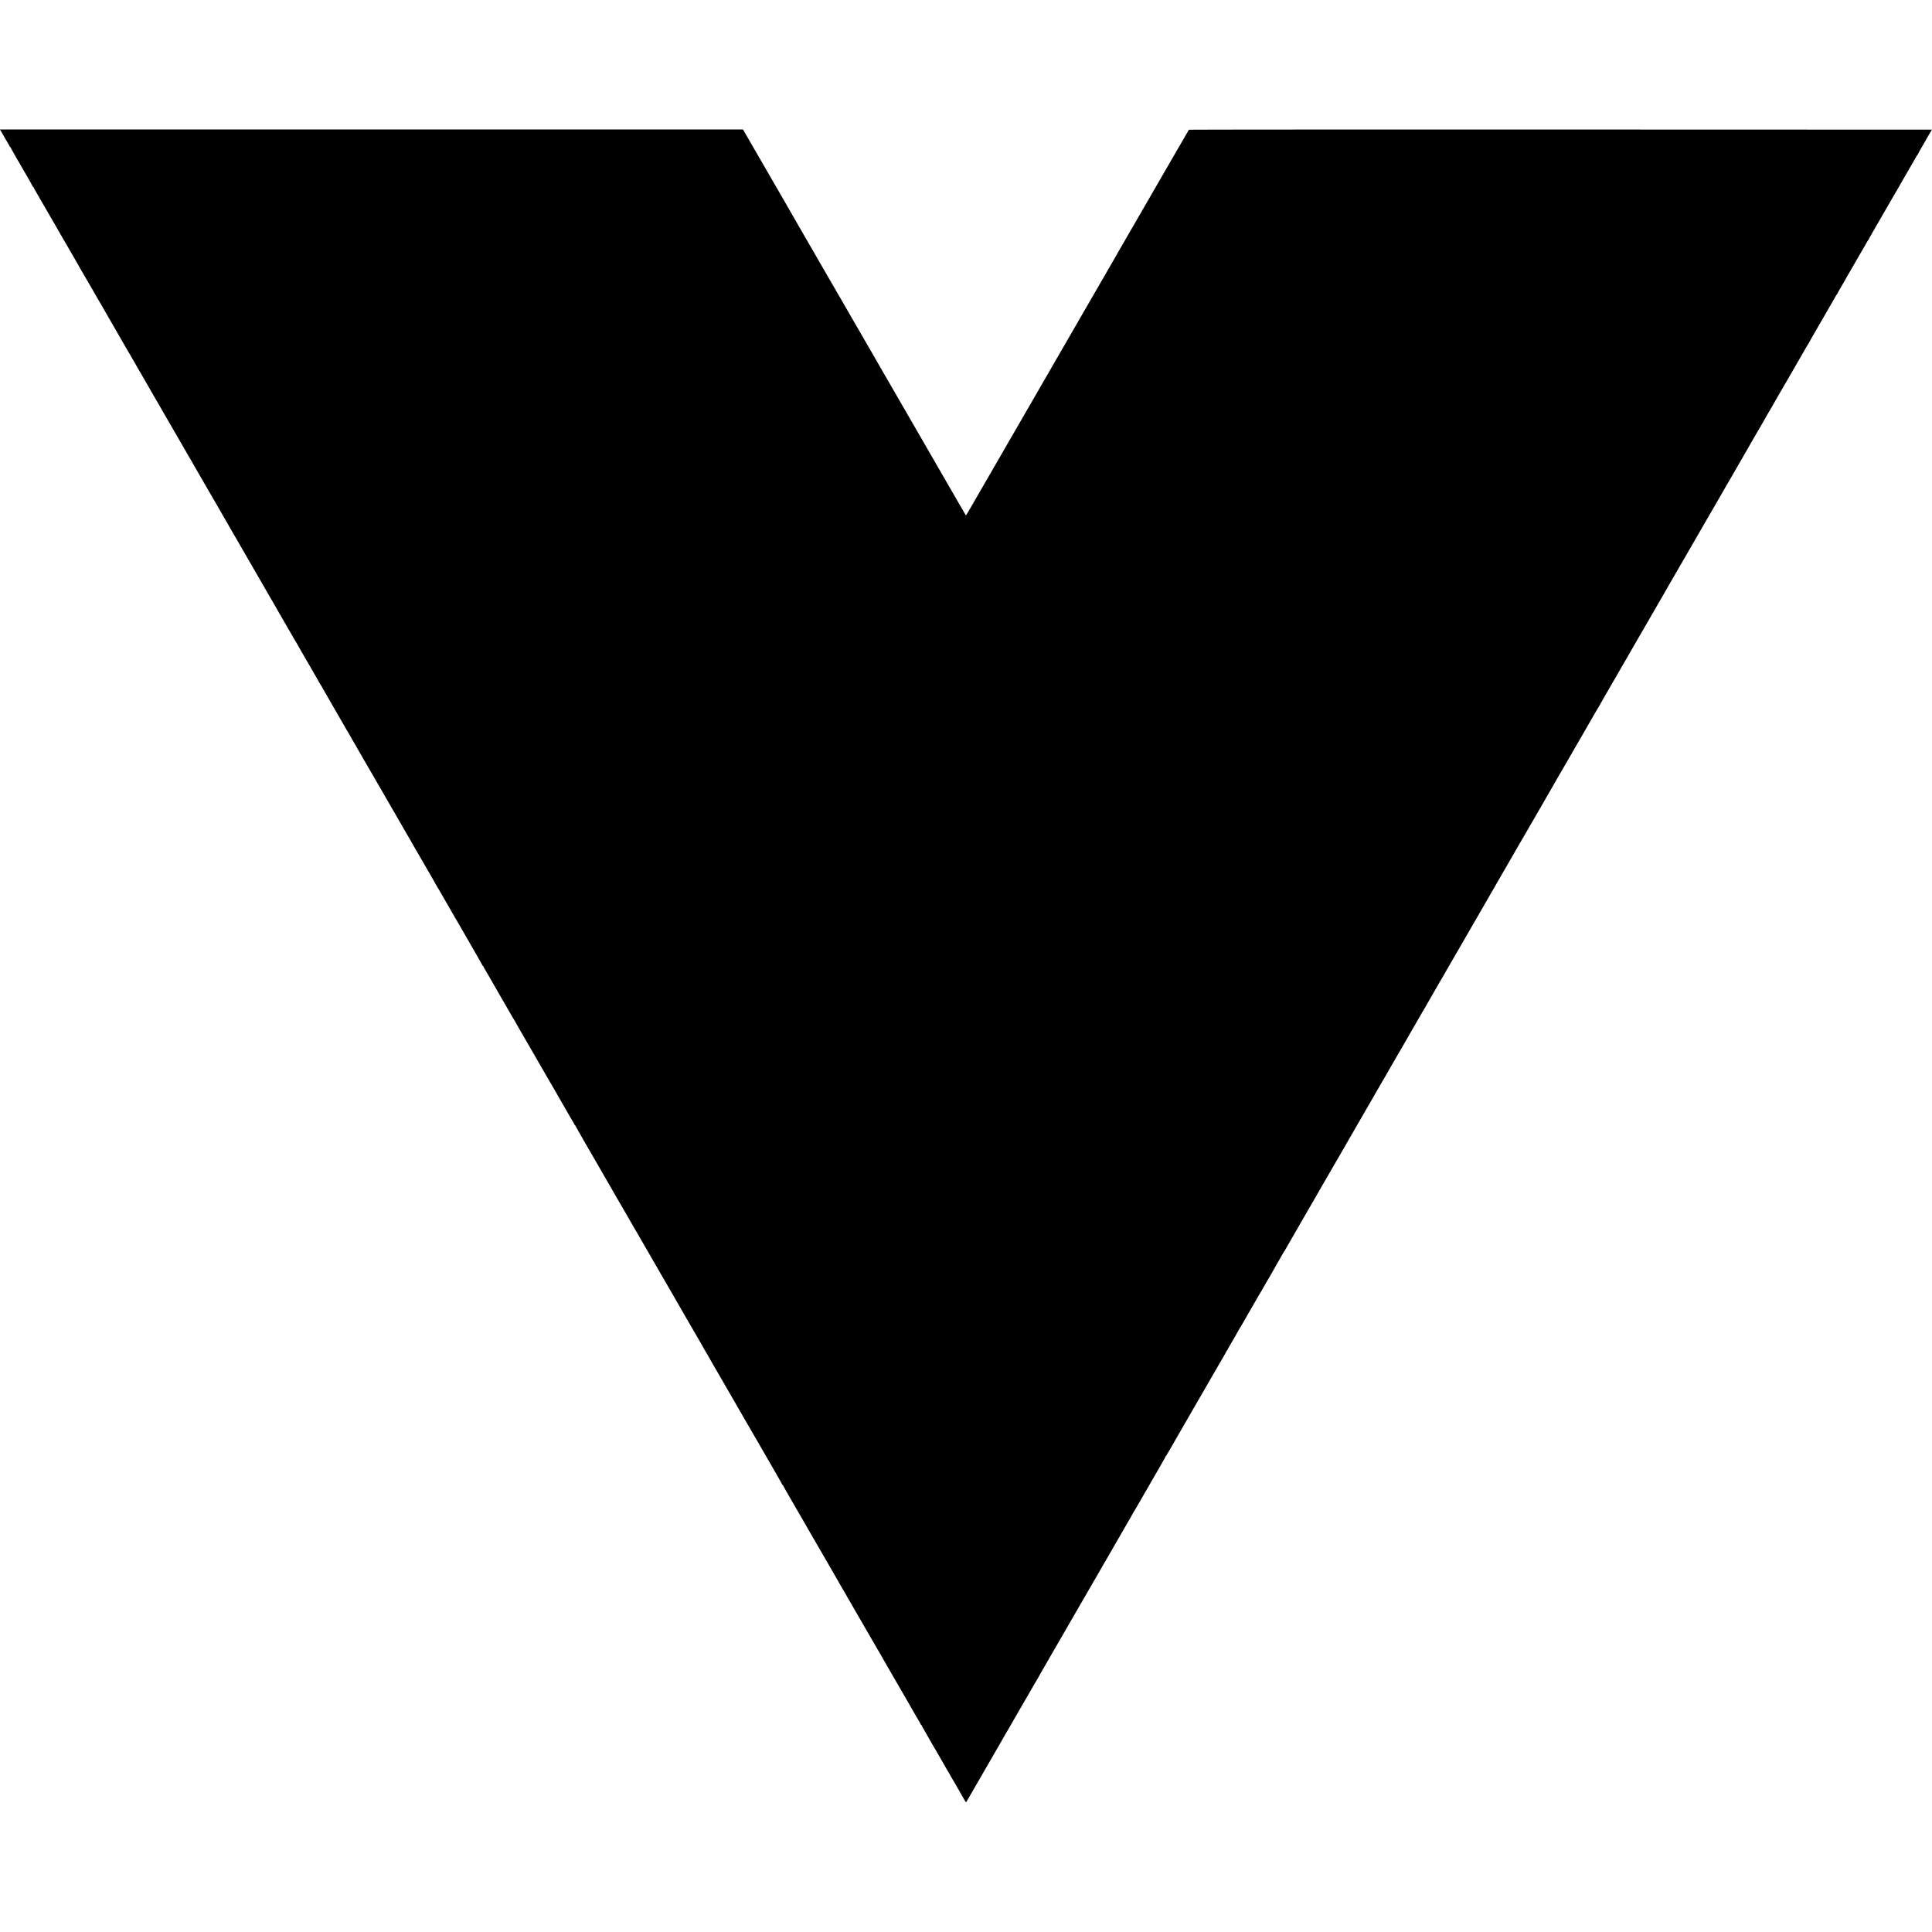
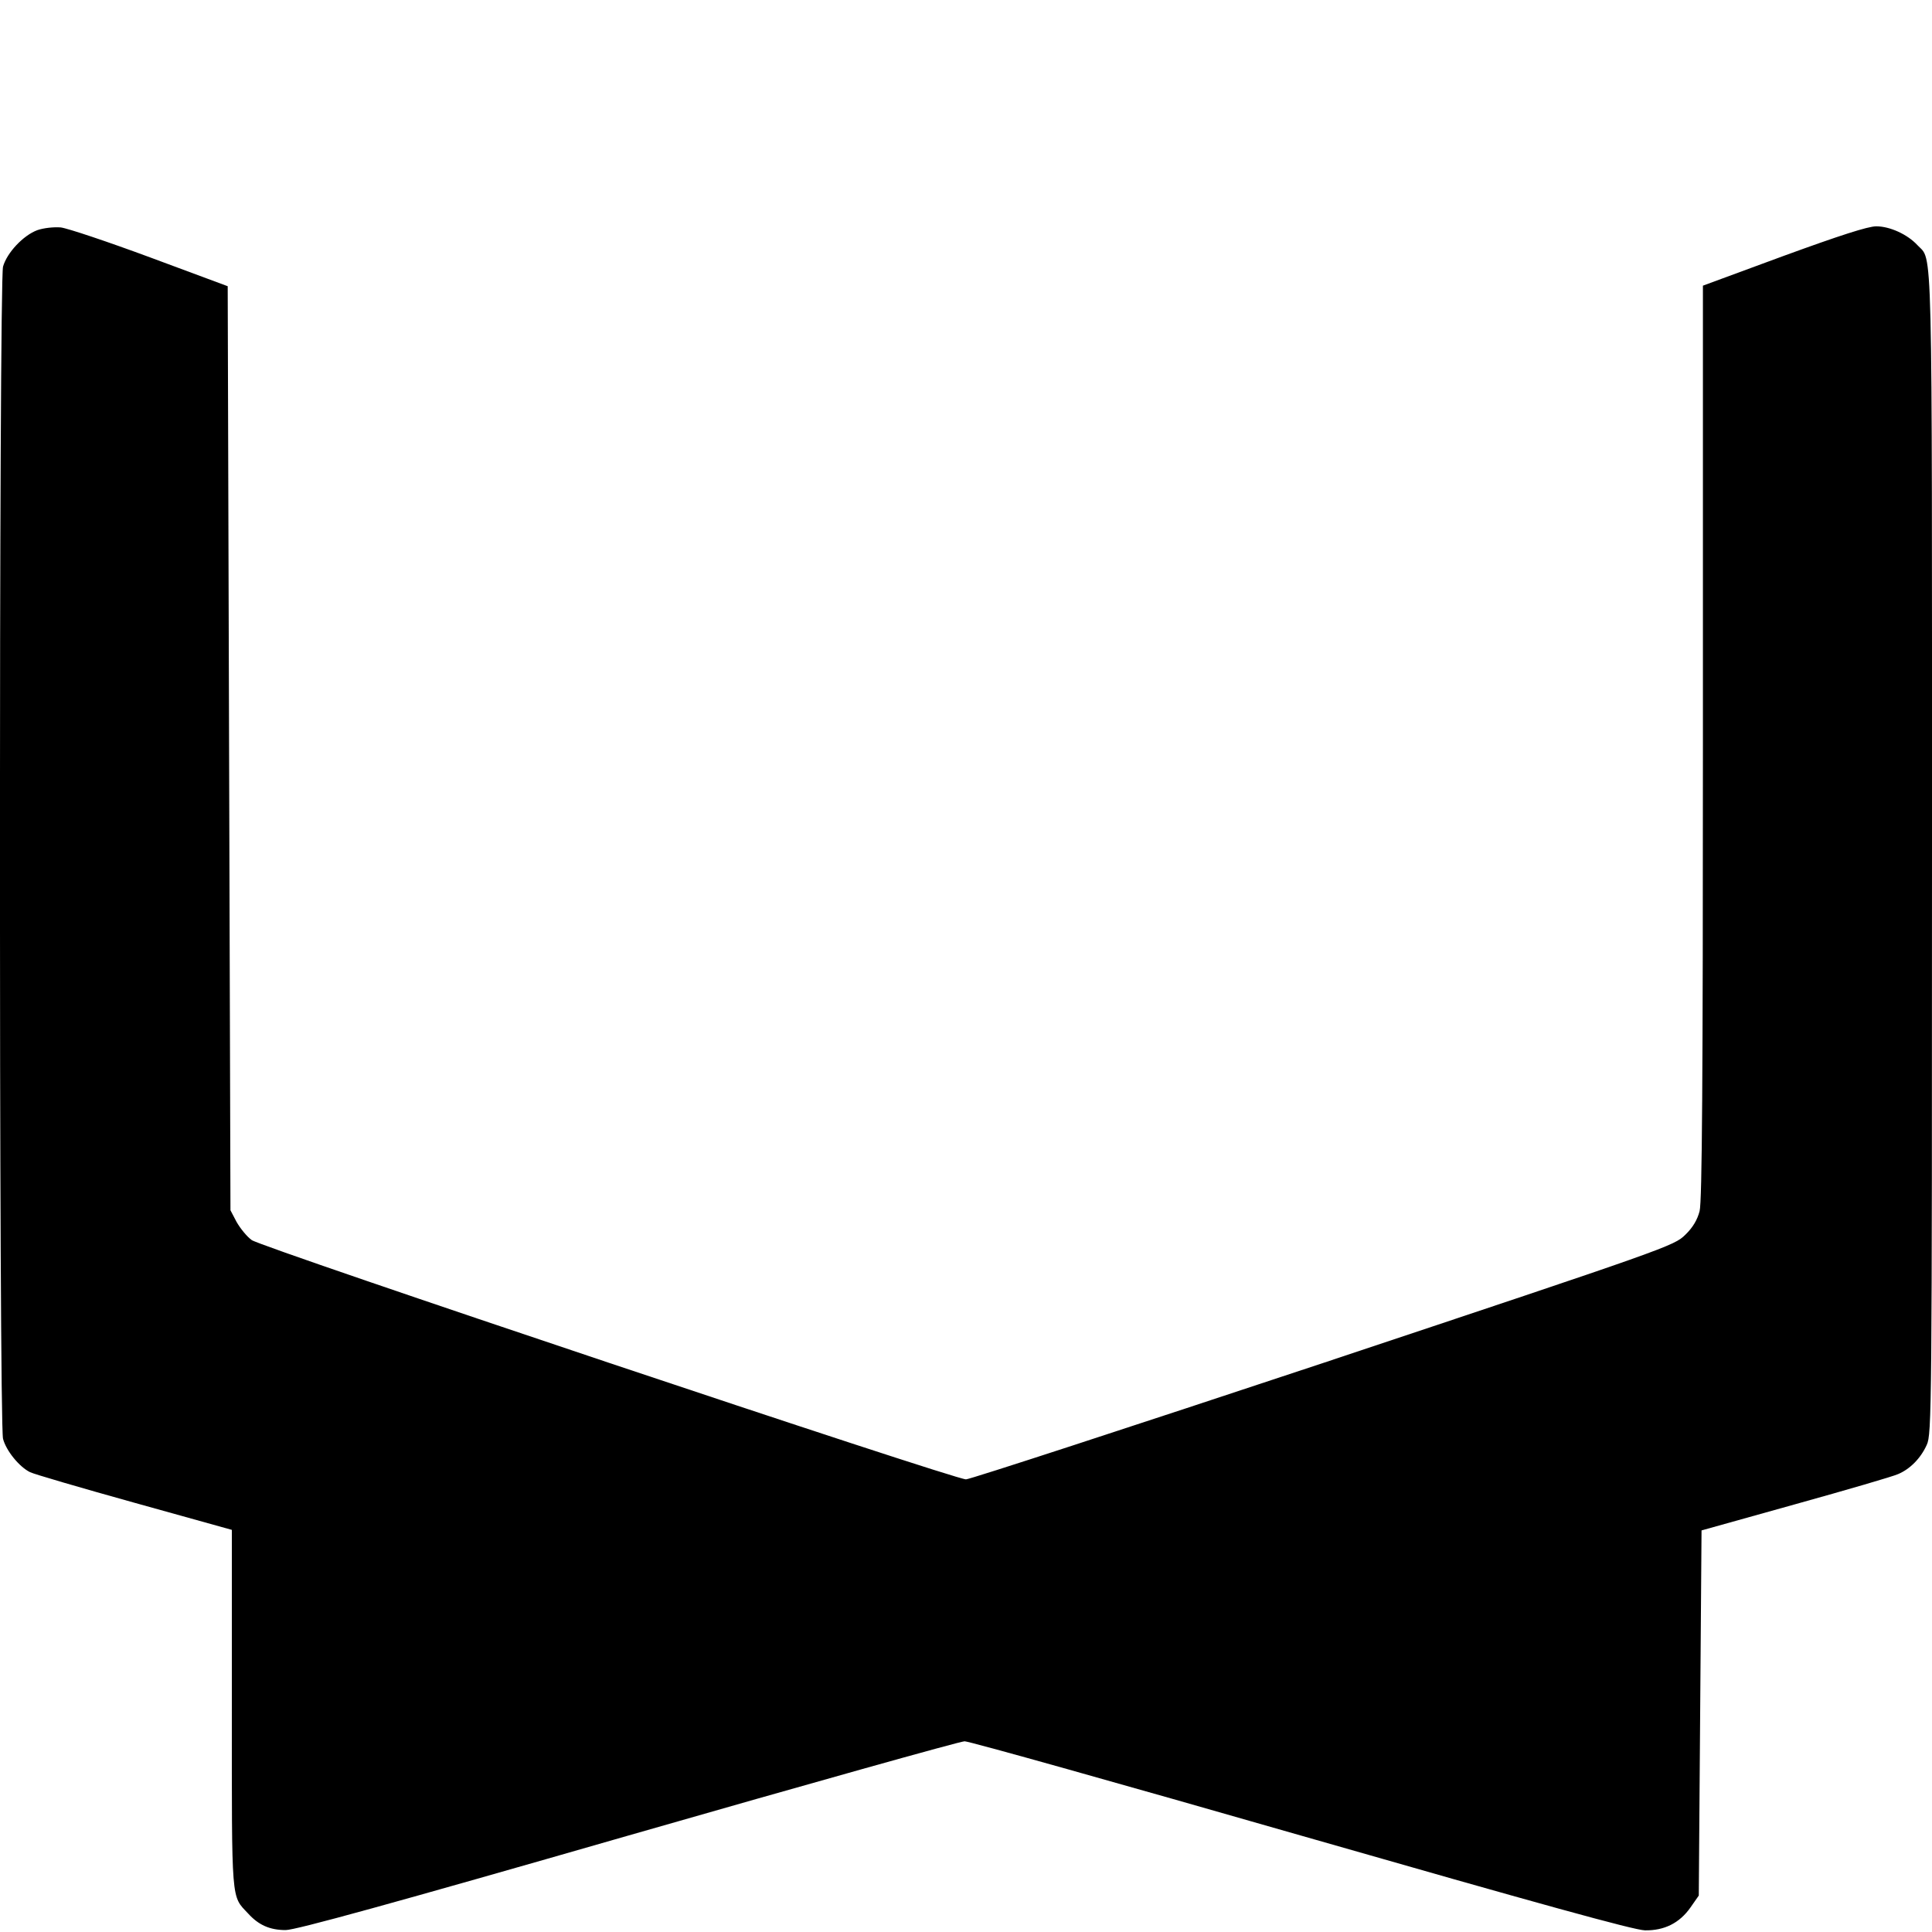
- <svg xmlns="http://www.w3.org/2000/svg" version="1.0" width="16pt" height="16pt" viewBox="0 0 16 16" preserveAspectRatio="xMidYMid meet">
-   <g transform="translate(0,16) scale(0.00032,-0.00032)" fill="#000000" stroke="none">
-     <path d="M18 46618 c45 -75 122 -207 122 -211 0 -2 25 -45 55 -95 30 -50 55 -96 55 -102 0 -5 5 -10 10 -10 6 0 10 -4 10 -9 0 -5 73 -135 161 -288 89 -153 173 -298 187 -323 14 -25 32 -57 41 -72 88 -149 187 -324 189 -335 2 -7 8 -13 13 -13 5 0 9 -4 9 -10 0 -5 46 -89 103 -187 175 -302 490 -846 507 -876 8 -16 20 -36 25 -45 28 -46 290 -498 339 -585 13 -23 74 -129 136 -236 61 -107 123 -215 137 -240 14 -25 29 -50 33 -56 5 -5 23 -37 40 -70 18 -33 38 -67 44 -75 11 -16 21 -33 63 -109 14 -25 29 -50 33 -56 4 -5 21 -35 38 -65 55 -100 261 -455 269 -465 4 -5 14 -21 20 -35 15 -29 41 -75 103 -180 24 -41 52 -88 60 -105 9 -16 57 -100 107 -185 112 -193 362 -626 380 -660 8 -14 23 -38 33 -55 11 -16 23 -37 27 -45 4 -8 26 -46 48 -85 23 -38 53 -90 67 -115 46 -81 64 -113 178 -310 62 -107 121 -210 132 -227 37 -67 56 -99 85 -148 16 -27 32 -57 36 -65 4 -8 15 -27 25 -42 9 -15 53 -89 96 -165 44 -76 177 -307 296 -513 120 -206 268 -463 330 -570 131 -227 117 -203 200 -348 36 -62 73 -125 82 -140 10 -15 21 -34 25 -42 4 -8 20 -37 36 -65 17 -27 38 -65 48 -82 49 -85 64 -111 87 -153 13 -25 28 -49 32 -55 4 -5 78 -134 165 -285 87 -151 166 -288 176 -305 10 -16 26 -43 35 -59 9 -17 125 -217 257 -445 132 -229 253 -441 270 -471 17 -30 45 -79 64 -108 18 -29 33 -54 33 -57 0 -2 20 -37 44 -77 24 -40 123 -212 221 -383 97 -170 190 -330 205 -355 16 -25 39 -65 53 -90 13 -25 81 -144 152 -265 70 -121 137 -238 150 -260 12 -22 37 -65 55 -95 18 -30 43 -73 55 -95 12 -22 48 -85 80 -140 77 -132 163 -280 190 -330 13 -22 71 -123 130 -225 59 -102 116 -199 126 -217 10 -17 29 -50 43 -72 15 -22 26 -43 26 -45 0 -2 27 -50 60 -106 33 -56 60 -103 60 -105 0 -2 55 -98 90 -155 8 -14 182 -316 239 -414 13 -22 45 -79 72 -124 27 -46 49 -86 49 -89 0 -2 14 -24 30 -48 16 -24 30 -46 30 -49 0 -5 74 -135 100 -176 5 -8 24 -42 43 -75 50 -88 58 -101 262 -455 104 -179 199 -345 213 -370 14 -25 28 -49 32 -55 4 -5 17 -26 28 -45 10 -19 62 -109 114 -200 114 -197 133 -230 170 -295 16 -27 33 -57 38 -65 17 -28 96 -165 103 -180 4 -8 16 -28 26 -45 10 -16 77 -131 148 -255 72 -124 181 -313 243 -420 62 -107 121 -209 131 -227 35 -62 323 -560 392 -678 38 -66 83 -145 100 -175 16 -30 33 -59 37 -65 4 -5 17 -27 29 -47 34 -61 56 -100 90 -156 17 -29 31 -55 31 -57 0 -2 17 -32 39 -67 21 -35 134 -229 251 -433 117 -203 235 -407 261 -451 27 -45 49 -85 49 -88 0 -4 8 -19 19 -34 15 -21 200 -341 309 -533 10 -19 33 -58 51 -87 17 -29 31 -54 31 -56 0 -2 25 -44 55 -94 30 -50 55 -95 55 -98 0 -4 6 -15 14 -23 7 -9 27 -41 43 -71 17 -30 170 -297 342 -594 171 -296 311 -542 311 -547 0 -5 5 -9 10 -9 6 0 10 -4 10 -10 0 -5 22 -47 49 -92 27 -46 58 -99 68 -118 24 -43 81 -140 93 -160 5 -8 66 -114 135 -235 69 -121 130 -227 135 -235 12 -21 259 -447 283 -490 10 -19 28 -47 38 -62 11 -14 19 -29 19 -32 0 -3 37 -69 83 -148 99 -170 305 -526 337 -583 13 -22 31 -53 41 -70 11 -16 22 -37 26 -45 7 -14 82 -146 103 -180 14 -24 181 -311 205 -355 13 -22 46 -80 75 -130 29 -49 64 -110 78 -135 14 -25 51 -88 82 -140 31 -52 59 -102 63 -110 4 -8 18 -33 31 -55 205 -353 284 -489 309 -535 17 -30 45 -78 62 -106 18 -28 36 -60 39 -72 4 -12 12 -22 17 -22 5 0 9 -4 9 -10 0 -5 109 -197 241 -427 133 -230 250 -431 259 -448 51 -90 222 -385 280 -485 37 -63 78 -135 92 -160 14 -25 67 -117 118 -205 51 -88 101 -175 111 -193 34 -58 55 -95 149 -257 51 -88 101 -173 110 -190 9 -16 76 -131 147 -255 72 -124 140 -241 151 -260 61 -108 281 -489 355 -615 38 -66 77 -133 87 -150 35 -63 91 -161 100 -175 14 -23 99 -169 128 -220 54 -97 135 -235 142 -245 4 -5 20 -32 35 -60 26 -48 238 -416 276 -480 10 -16 26 -46 37 -65 30 -53 382 -661 403 -695 10 -16 22 -37 26 -45 4 -8 26 -48 50 -88 24 -41 43 -75 43 -77 0 -2 22 -40 50 -85 27 -45 50 -84 50 -86 0 -3 38 -69 83 -147 84 -142 302 -520 340 -587 10 -19 34 -60 52 -90 18 -30 44 -75 57 -100 14 -25 45 -79 70 -120 25 -41 56 -96 70 -121 14 -25 77 -133 138 -240 62 -107 122 -210 132 -229 25 -43 310 -535 337 -581 11 -19 26 -45 34 -59 17 -32 238 -414 266 -460 11 -19 24 -41 28 -49 3 -7 75 -133 160 -278 84 -146 153 -269 153 -274 0 -5 5 -9 10 -9 6 0 10 -4 10 -10 0 -5 82 -150 181 -322 182 -314 201 -346 240 -415 12 -21 80 -139 152 -263 71 -124 141 -245 155 -270 14 -25 28 -49 32 -55 6 -8 145 -248 220 -380 37 -66 209 -362 229 -395 11 -19 24 -42 28 -49 4 -8 67 -118 140 -243 73 -125 133 -230 133 -233 0 -2 15 -28 33 -57 19 -29 47 -78 64 -108 17 -30 53 -93 79 -139 53 -90 82 -141 157 -272 82 -142 115 -199 381 -659 142 -245 268 -463 281 -485 12 -22 71 -125 132 -230 60 -104 172 -298 248 -430 76 -132 146 -253 156 -270 11 -16 22 -36 26 -44 3 -8 30 -54 60 -103 29 -49 53 -91 53 -93 0 -3 18 -34 40 -70 22 -36 40 -67 40 -69 0 -2 37 -66 81 -142 45 -77 98 -168 119 -204 20 -36 47 -81 58 -100 12 -19 27 -47 33 -62 6 -16 15 -28 20 -28 5 0 9 -4 9 -9 0 -6 63 -118 140 -251 77 -133 140 -243 140 -245 0 -2 18 -33 41 -70 22 -37 49 -83 60 -101 10 -19 29 -51 40 -71 25 -45 109 -189 126 -218 7 -11 17 -29 22 -40 6 -11 22 -38 35 -60 14 -22 37 -62 52 -90 14 -27 35 -62 45 -77 11 -14 19 -29 19 -32 0 -3 18 -35 40 -71 22 -36 40 -67 40 -69 0 -2 19 -35 42 -72 23 -38 55 -94 72 -124 26 -47 139 -244 171 -298 6 -9 21 -36 34 -60 28 -48 37 -51 51 -19 6 12 19 36 29 52 10 17 27 46 38 65 11 19 104 181 208 360 103 179 199 345 213 370 14 25 42 74 64 109 21 34 38 65 38 67 0 2 18 33 40 69 22 36 40 67 40 69 0 3 177 310 199 346 16 26 136 234 140 244 2 5 25 44 52 88 27 44 49 81 49 84 0 2 18 34 40 70 22 36 40 67 40 69 0 2 20 36 43 77 35 58 169 289 297 513 9 17 50 86 90 155 40 69 86 150 103 180 16 30 35 62 41 70 6 8 16 24 22 35 35 64 72 129 167 293 59 100 116 199 127 220 11 20 30 53 41 72 43 72 1070 1850 1121 1940 14 25 65 113 113 195 48 83 96 166 107 185 10 19 28 50 38 68 11 18 73 124 137 235 64 111 175 303 246 427 71 124 173 299 225 390 52 91 116 202 143 248 27 45 49 85 49 89 0 4 6 14 14 22 7 9 28 43 46 76 26 47 251 436 378 655 11 19 29 51 40 70 11 19 101 176 201 348 99 172 181 317 181 323 0 5 5 9 10 9 6 0 10 5 10 11 0 6 8 23 18 37 11 15 32 52 49 82 16 30 130 228 253 440 122 212 234 405 248 430 13 25 39 70 57 100 39 65 69 117 130 225 25 44 50 87 55 95 12 19 78 134 220 380 61 107 129 224 150 260 161 277 222 382 246 425 15 28 47 83 71 123 24 41 43 78 43 83 0 5 4 9 8 9 4 0 13 12 19 28 7 15 23 45 36 67 66 110 277 478 277 483 0 3 6 13 14 21 7 9 27 41 43 71 17 30 45 80 63 110 34 57 375 649 394 685 6 11 16 27 22 35 6 8 26 42 44 75 18 33 41 74 51 90 10 17 24 41 32 55 54 97 72 128 88 152 11 14 19 28 19 30 0 3 79 141 175 308 96 167 175 305 175 308 0 3 6 13 14 21 7 9 26 39 41 66 33 60 276 483 338 587 24 40 46 80 50 88 4 8 13 24 20 35 14 23 95 163 125 215 11 19 52 91 92 160 40 69 80 139 90 155 9 17 103 179 207 360 105 182 200 346 211 365 103 181 463 802 489 845 7 11 15 27 19 35 4 8 29 51 55 95 64 110 828 1433 848 1470 9 17 24 41 33 55 9 14 29 48 45 77 15 28 52 93 82 145 30 51 62 107 71 123 17 30 231 398 400 690 51 88 103 179 115 202 12 23 26 48 32 55 6 7 24 38 40 68 17 30 61 107 98 170 37 63 84 144 103 180 19 36 41 72 48 81 8 8 14 18 14 21 0 4 27 51 59 106 32 55 72 124 89 154 16 29 71 125 122 213 51 88 104 180 118 205 13 25 28 50 32 55 4 6 17 26 28 45 11 19 45 80 77 135 31 55 66 116 77 135 11 19 88 152 171 295 401 694 620 1072 650 1125 11 19 87 152 170 295 83 143 158 273 166 288 9 16 21 36 26 45 6 9 31 52 55 96 25 43 54 94 66 115 11 20 95 164 186 321 91 157 173 299 182 315 9 17 26 46 37 65 12 19 66 114 121 210 56 96 108 186 117 200 8 14 24 40 34 59 24 45 383 664 412 713 5 9 17 29 26 45 15 28 120 210 241 419 36 61 68 117 72 125 4 8 12 23 19 34 35 57 245 420 262 453 11 20 35 61 53 90 17 29 32 54 32 56 0 3 28 51 62 108 33 57 70 119 80 138 10 19 23 42 28 50 5 8 32 53 59 100 27 47 149 258 271 470 122 212 234 405 248 430 30 53 62 108 80 135 6 11 15 27 19 35 4 8 85 150 181 315 96 165 187 323 202 350 31 56 116 202 130 225 5 8 25 42 43 75 19 33 92 159 162 280 149 257 157 271 202 350 19 33 38 67 43 75 9 14 228 392 275 475 12 22 55 96 95 165 40 69 80 139 90 155 24 42 202 350 221 383 9 15 27 47 41 72 14 25 75 131 136 236 61 106 121 210 134 232 99 172 271 470 279 482 5 8 23 40 40 70 18 30 81 141 142 245 60 105 121 210 135 235 14 25 71 124 127 220 56 96 143 247 194 335 51 88 96 167 102 175 14 24 180 311 204 355 23 43 340 590 356 615 5 8 50 87 101 175 171 301 517 898 582 1008 25 43 46 81 46 83 0 2 12 23 27 47 14 23 40 67 56 97 16 30 35 62 42 70 7 8 15 22 18 30 4 8 20 38 37 65 16 28 33 57 37 65 6 12 111 196 143 250 5 8 55 95 112 193 57 98 113 195 126 215 12 20 27 46 32 57 6 11 14 27 20 35 5 8 76 130 156 270 80 140 165 287 187 325 23 39 52 90 66 115 13 25 30 52 37 61 8 8 14 18 14 21 0 4 41 77 92 165 50 87 175 302 276 478 101 176 208 360 236 408 28 49 67 117 86 152 19 35 41 70 48 77 6 6 12 15 12 19 0 7 124 224 167 291 12 21 23 40 23 42 0 2 21 40 46 83 26 43 55 92 64 109 54 95 327 568 354 614 19 30 45 75 59 100 71 128 82 145 89 148 4 2 8 8 8 13 0 5 42 82 94 172 311 538 496 858 518 897 14 25 40 70 58 100 18 30 42 71 53 90 10 19 79 139 152 265 73 127 142 246 153 265 10 19 43 76 72 125 29 50 63 108 75 130 65 116 80 140 87 143 4 2 8 8 8 12 0 8 114 212 140 250 6 8 14 24 20 35 5 11 54 97 108 190 l100 170 -9611 3 c-5286 1 -9614 -1 -9618 -5 -5 -6 -419 -719 -619 -1068 -89 -155 -267 -463 -323 -560 -38 -66 -81 -140 -95 -165 -31 -56 -263 -457 -526 -910 -110 -190 -224 -388 -254 -440 -29 -52 -61 -109 -71 -125 -23 -39 -243 -420 -268 -465 -11 -19 -204 -352 -428 -740 -224 -388 -477 -826 -563 -975 -85 -148 -185 -322 -222 -385 -37 -63 -120 -207 -185 -320 -65 -113 -177 -306 -248 -430 -72 -124 -172 -297 -222 -385 -51 -88 -142 -245 -202 -350 -131 -226 -247 -427 -408 -705 -65 -113 -249 -432 -410 -710 -160 -278 -388 -673 -506 -877 -118 -205 -216 -373 -219 -373 -3 0 -52 82 -109 183 -58 100 -144 250 -192 332 -95 164 -402 696 -647 1120 -85 149 -228 396 -317 550 -212 365 -982 1700 -1008 1745 -10 19 -43 76 -72 125 -29 50 -64 110 -77 135 -14 25 -63 110 -110 190 -47 80 -96 165 -110 190 -14 25 -99 171 -188 325 -89 154 -174 300 -188 325 -13 25 -64 113 -112 195 -48 83 -140 242 -205 355 -65 113 -183 317 -263 454 -79 137 -152 264 -163 282 -50 89 -335 583 -354 614 -12 19 -34 58 -50 85 -15 28 -129 226 -253 440 -124 215 -235 408 -247 430 -12 22 -69 121 -127 220 -58 99 -226 389 -373 645 -148 256 -324 561 -392 678 -67 117 -134 232 -147 255 -13 23 -33 59 -46 80 l-22 37 -9615 0 -9615 0 20 -32z" />
+ <svg xmlns="http://www.w3.org/2000/svg" version="1.0" width="700pt" height="700pt" viewBox="0 0 700 700" preserveAspectRatio="xMidYMid meet">
+   <g transform="translate(0,700) scale(0.1,-0.1)" fill="#000000" stroke="none">
+     <path d="M135 6166 c-51 -19 -110 -82 -124 -132 -15 -54 -15 -4193 0 -4247 11 -43 59 -102 98 -121 14 -7 185 -57 379 -111 l352 -98 0 -649 c0 -710 -3 -675 59 -741 38 -42 79 -60 136 -60 36 0 385 96 1240 342 655 188 1204 342 1220 342 17 0 565 -154 1220 -342 865 -248 1205 -342 1245 -343 70 -1 125 26 165 83 l30 43 5 661 5 662 340 95 c187 52 355 101 372 109 43 18 82 57 104 106 18 38 19 125 19 2146 0 2282 3 2140 -53 2201 -36 39 -100 68 -149 68 -30 0 -132 -33 -335 -107 l-293 -108 0 -1653 c0 -1227 -3 -1665 -12 -1700 -8 -31 -24 -59 -52 -86 -41 -40 -57 -46 -1311 -464 -699 -232 -1281 -422 -1295 -422 -44 0 -2552 840 -2588 867 -18 13 -42 43 -55 66 l-22 42 -5 1674 -5 1674 -280 104 c-154 57 -300 106 -325 109 -26 2 -62 -2 -85 -10z" />
  </g>
</svg>
